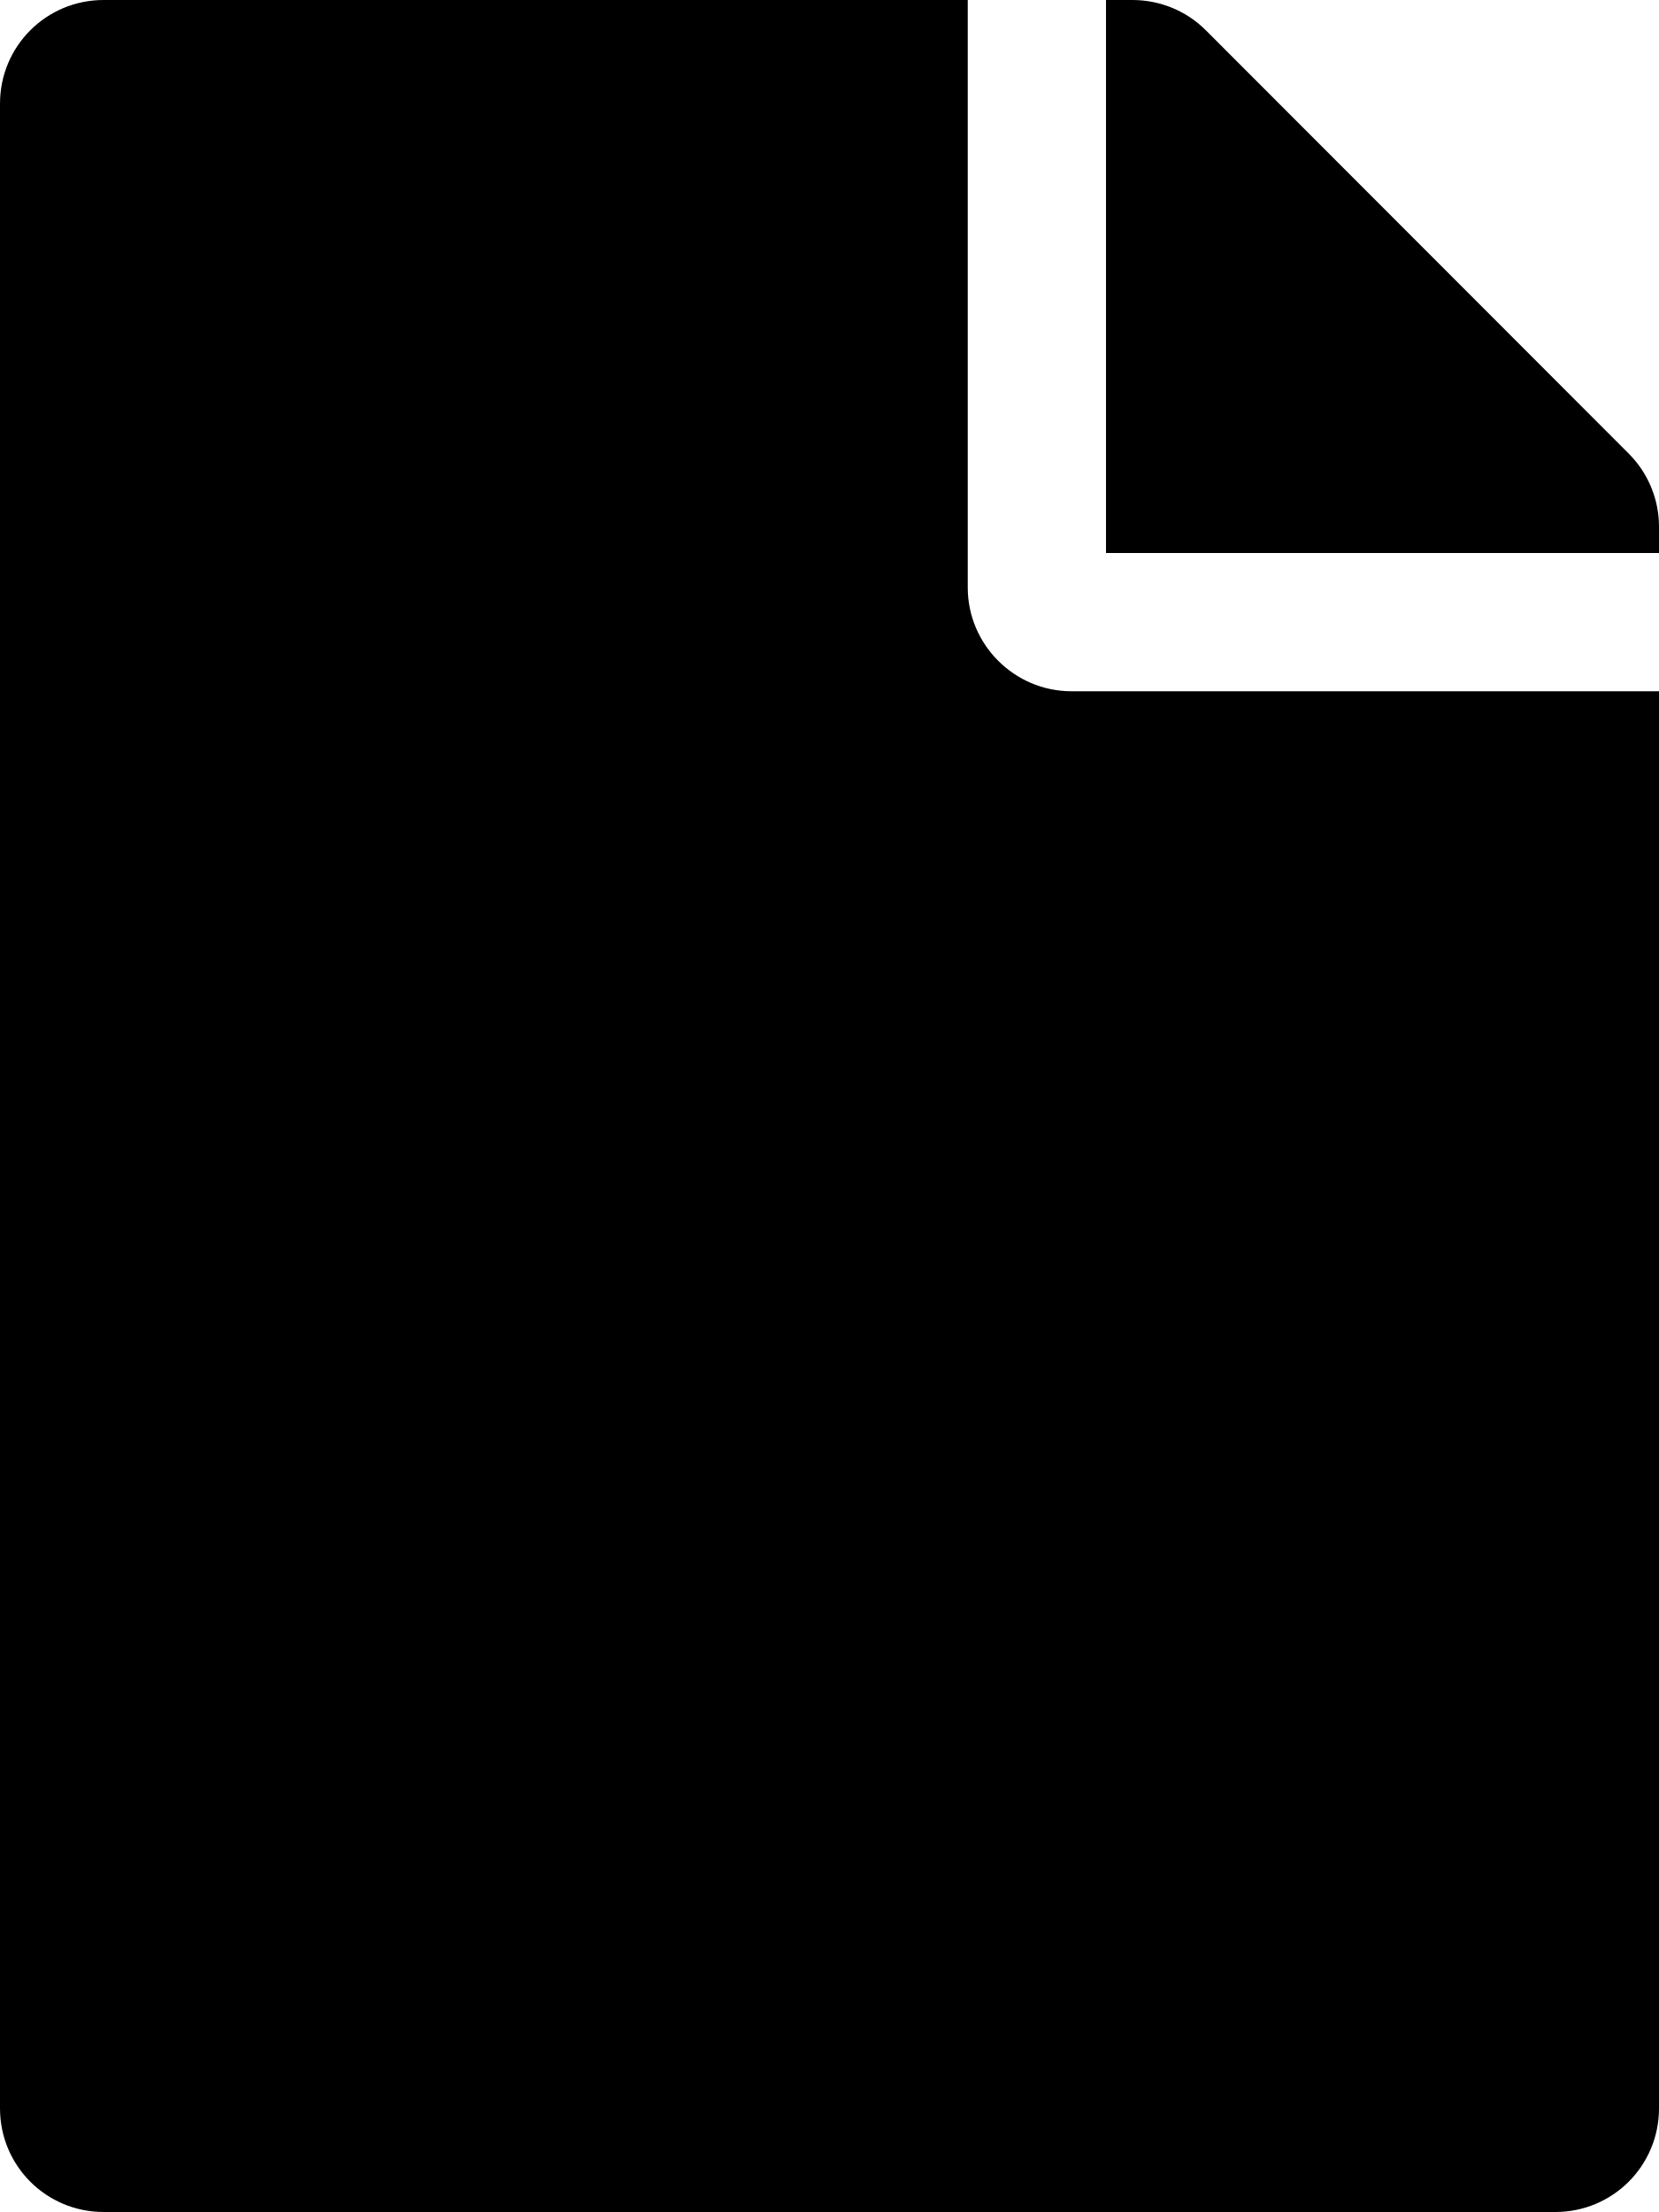
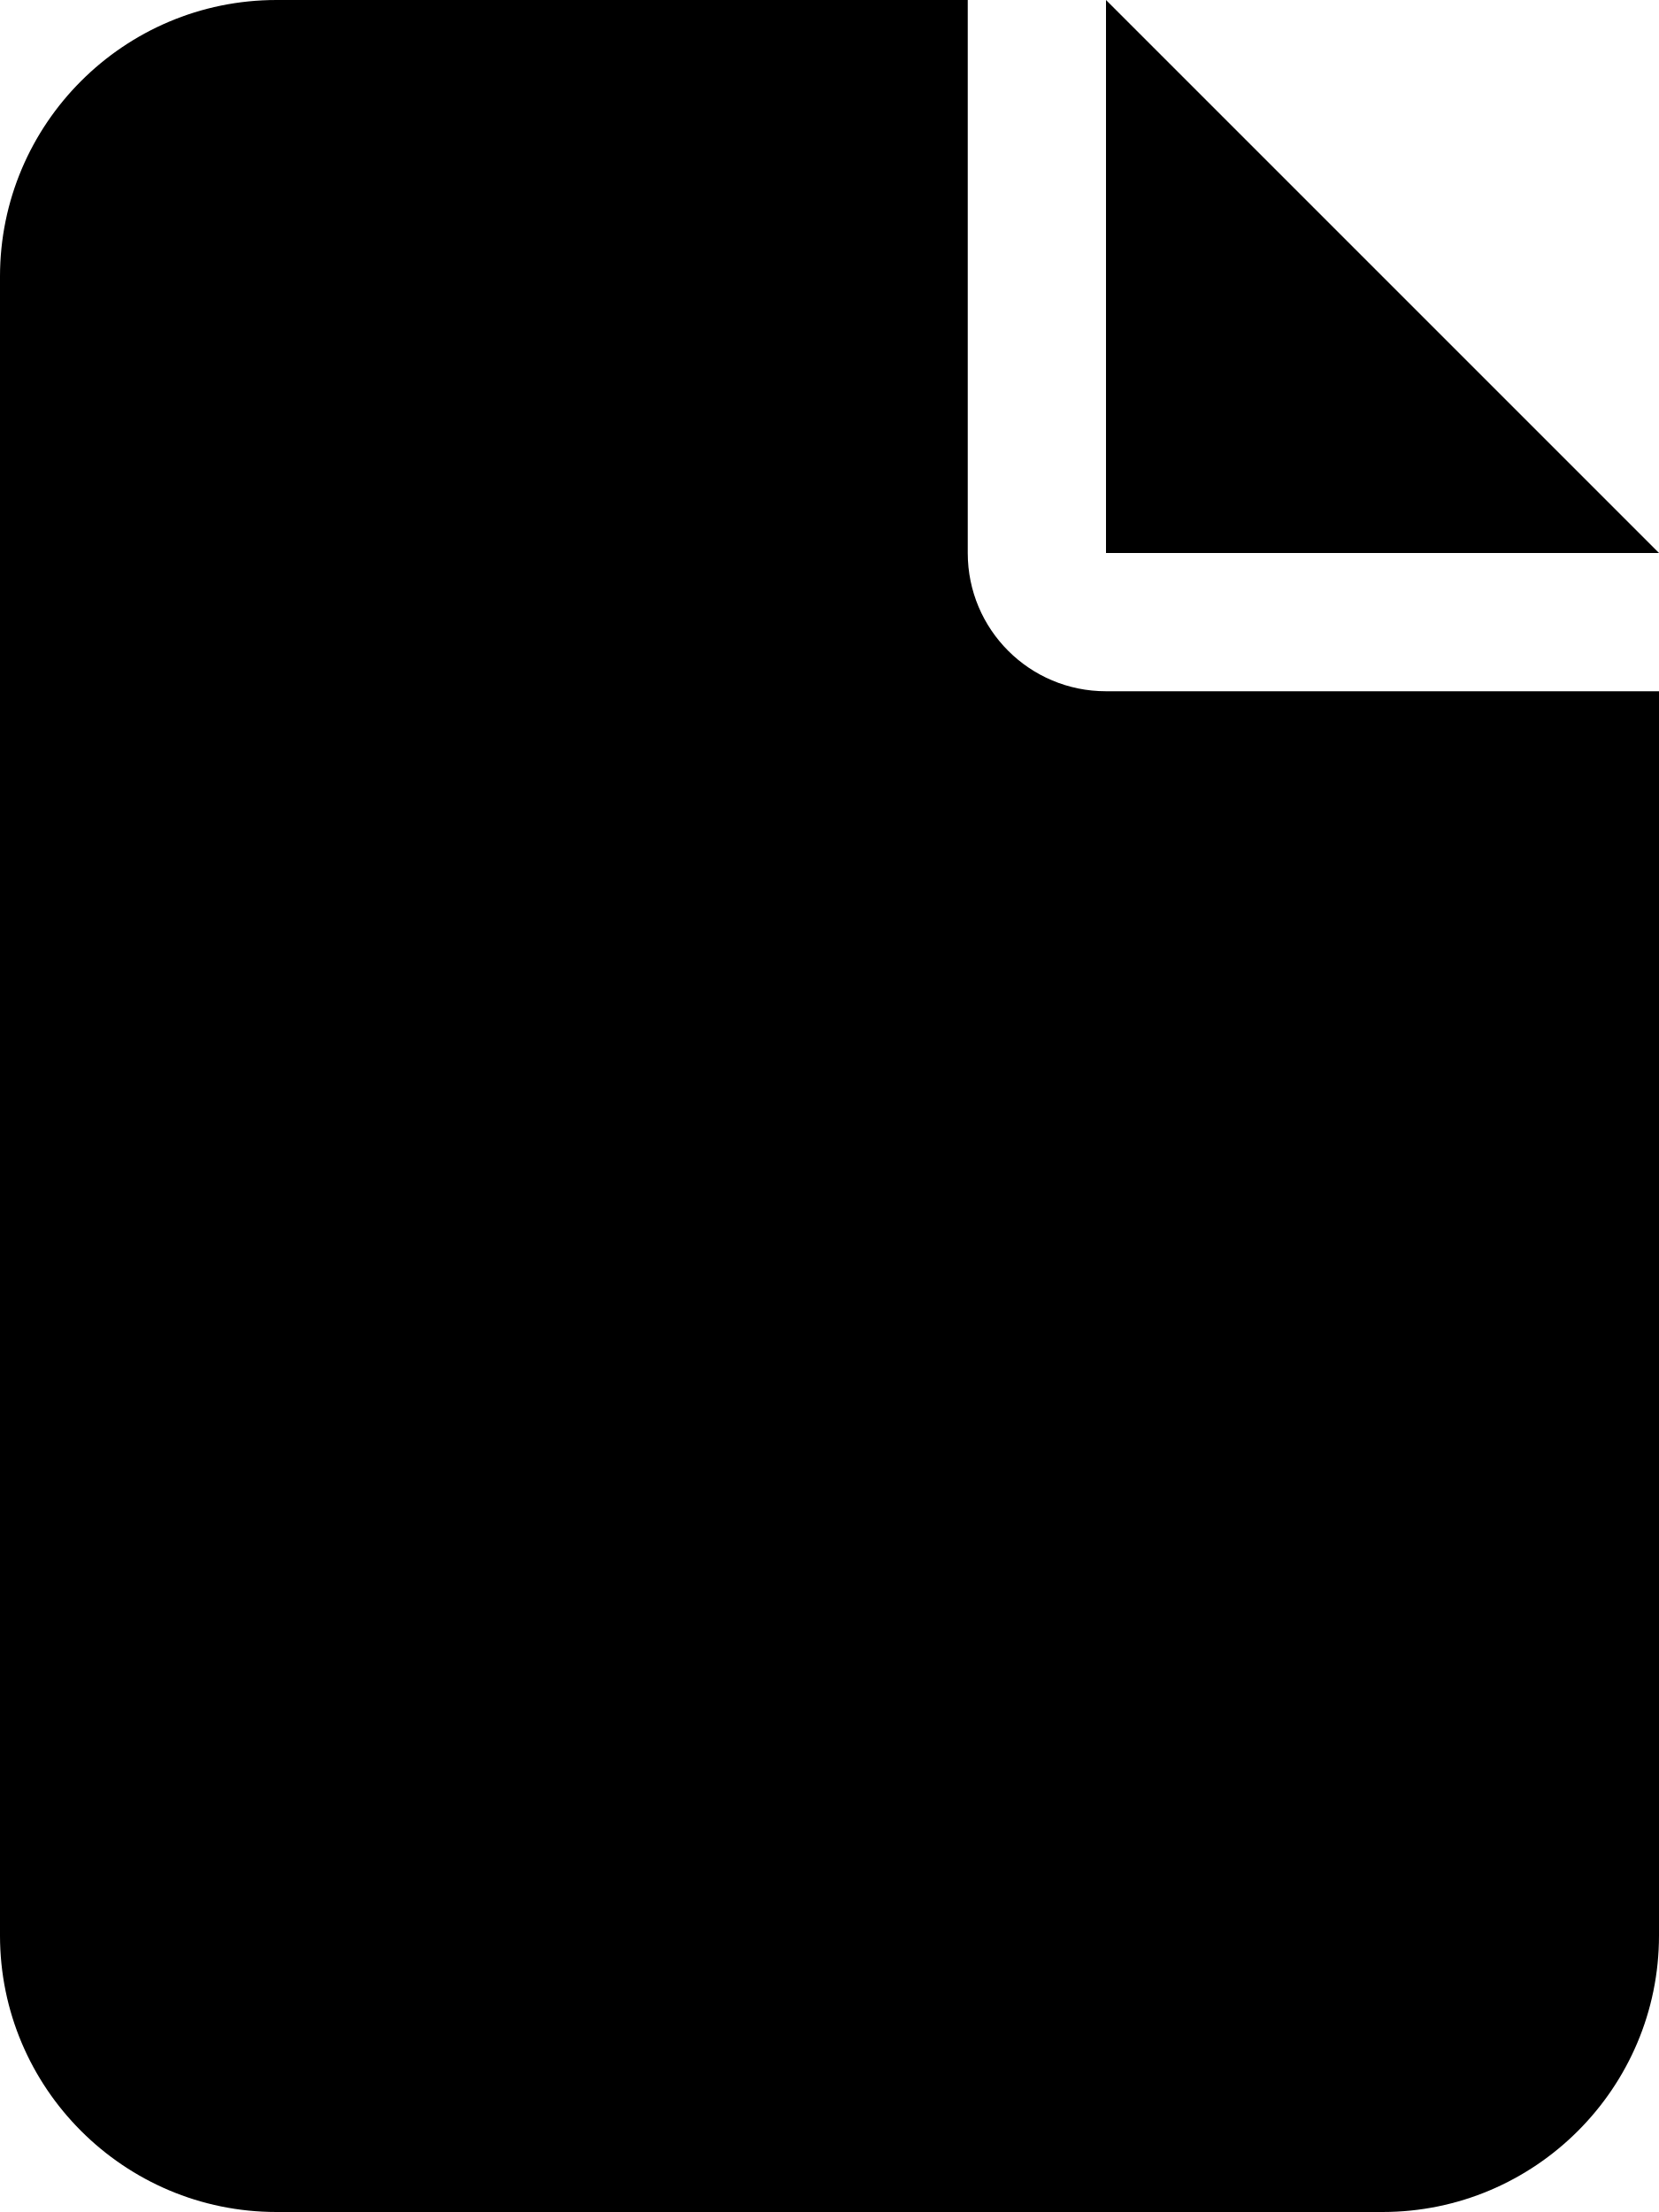
<svg xmlns="http://www.w3.org/2000/svg" viewBox="0 0 384 512">
-   <path d="M224 136V0H24C10.7 0 0 10.7 0 24v464c0 13.3 10.7 24 24 24h336c13.3 0 24-10.7 24-24V160H248c-13.2 0-24-10.8-24-24zm160-14.1v6.1H256V0h6.1c6.4 0 12.5 2.5 17 7l97.9 98c4.5 4.5 7 10.6 7 16.9z" />
+   <path d="M0 64C0 28.7 28.7 0 64 0H224V128c0 17.7 14.3 32 32 32H384V448c0 35.3-28.7 64-64 64H64c-35.3 0-64-28.7-64-64V64zm384 64H256V0L384 128z" />
</svg>
